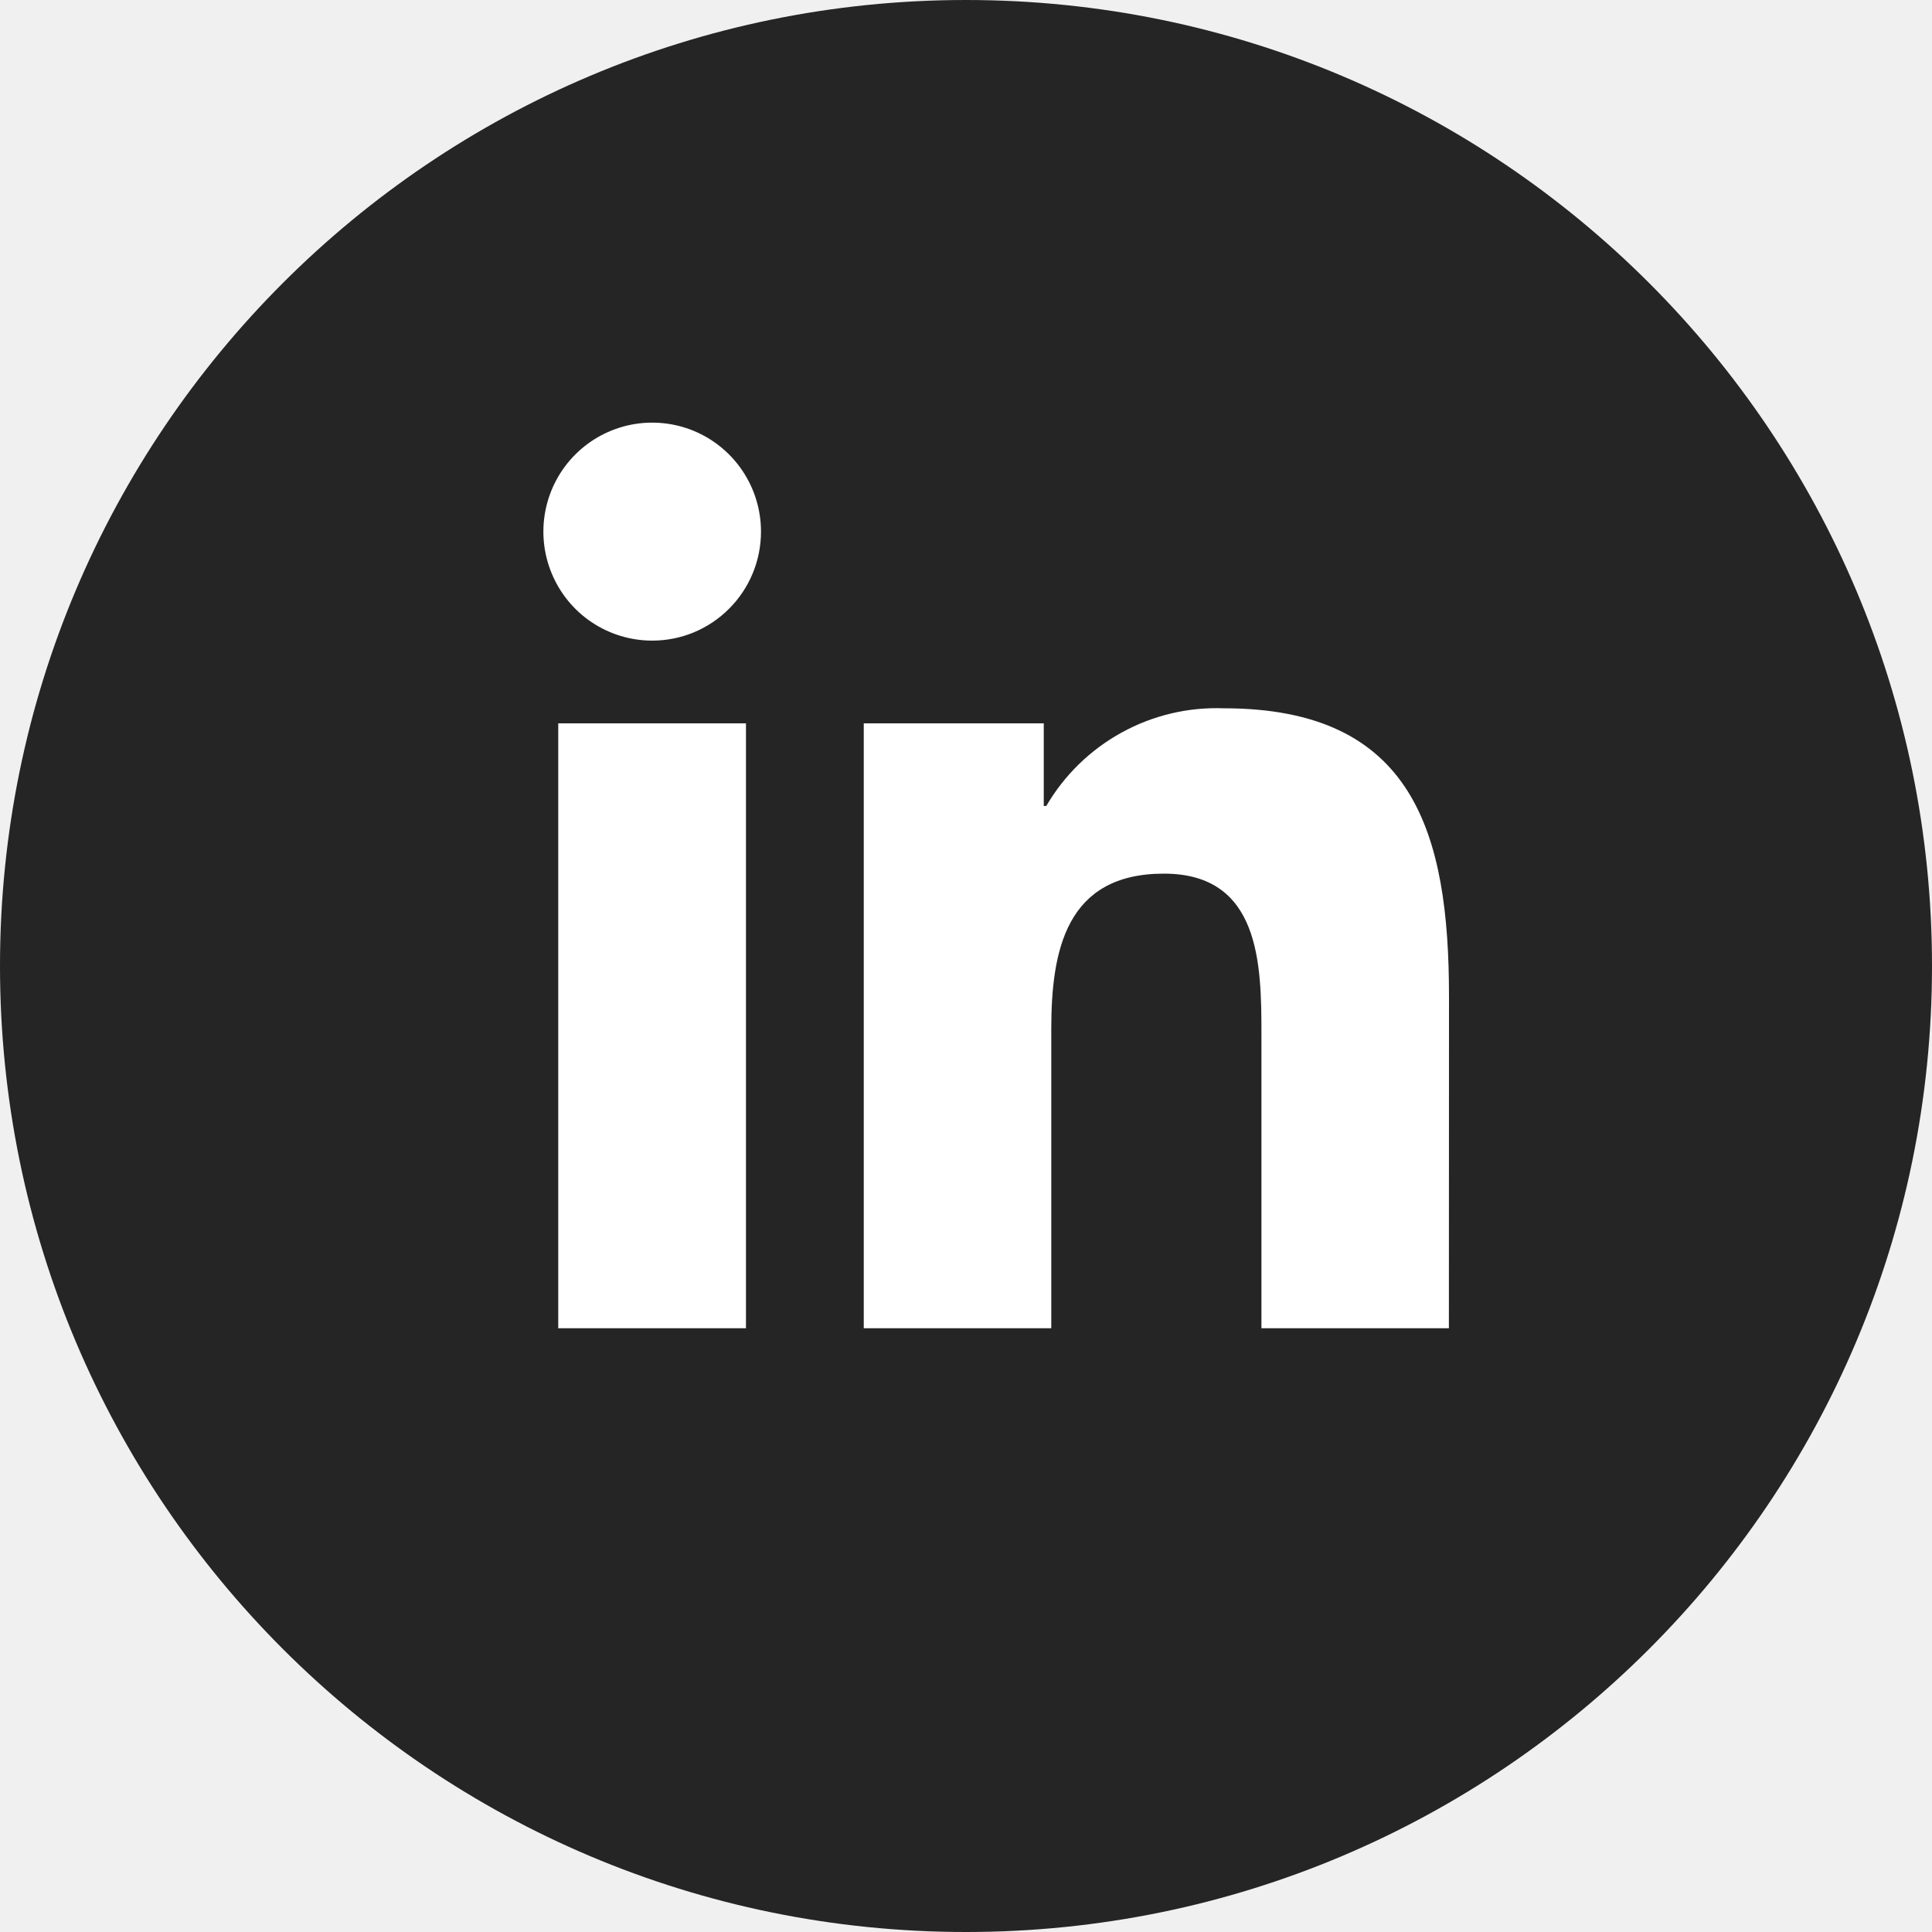
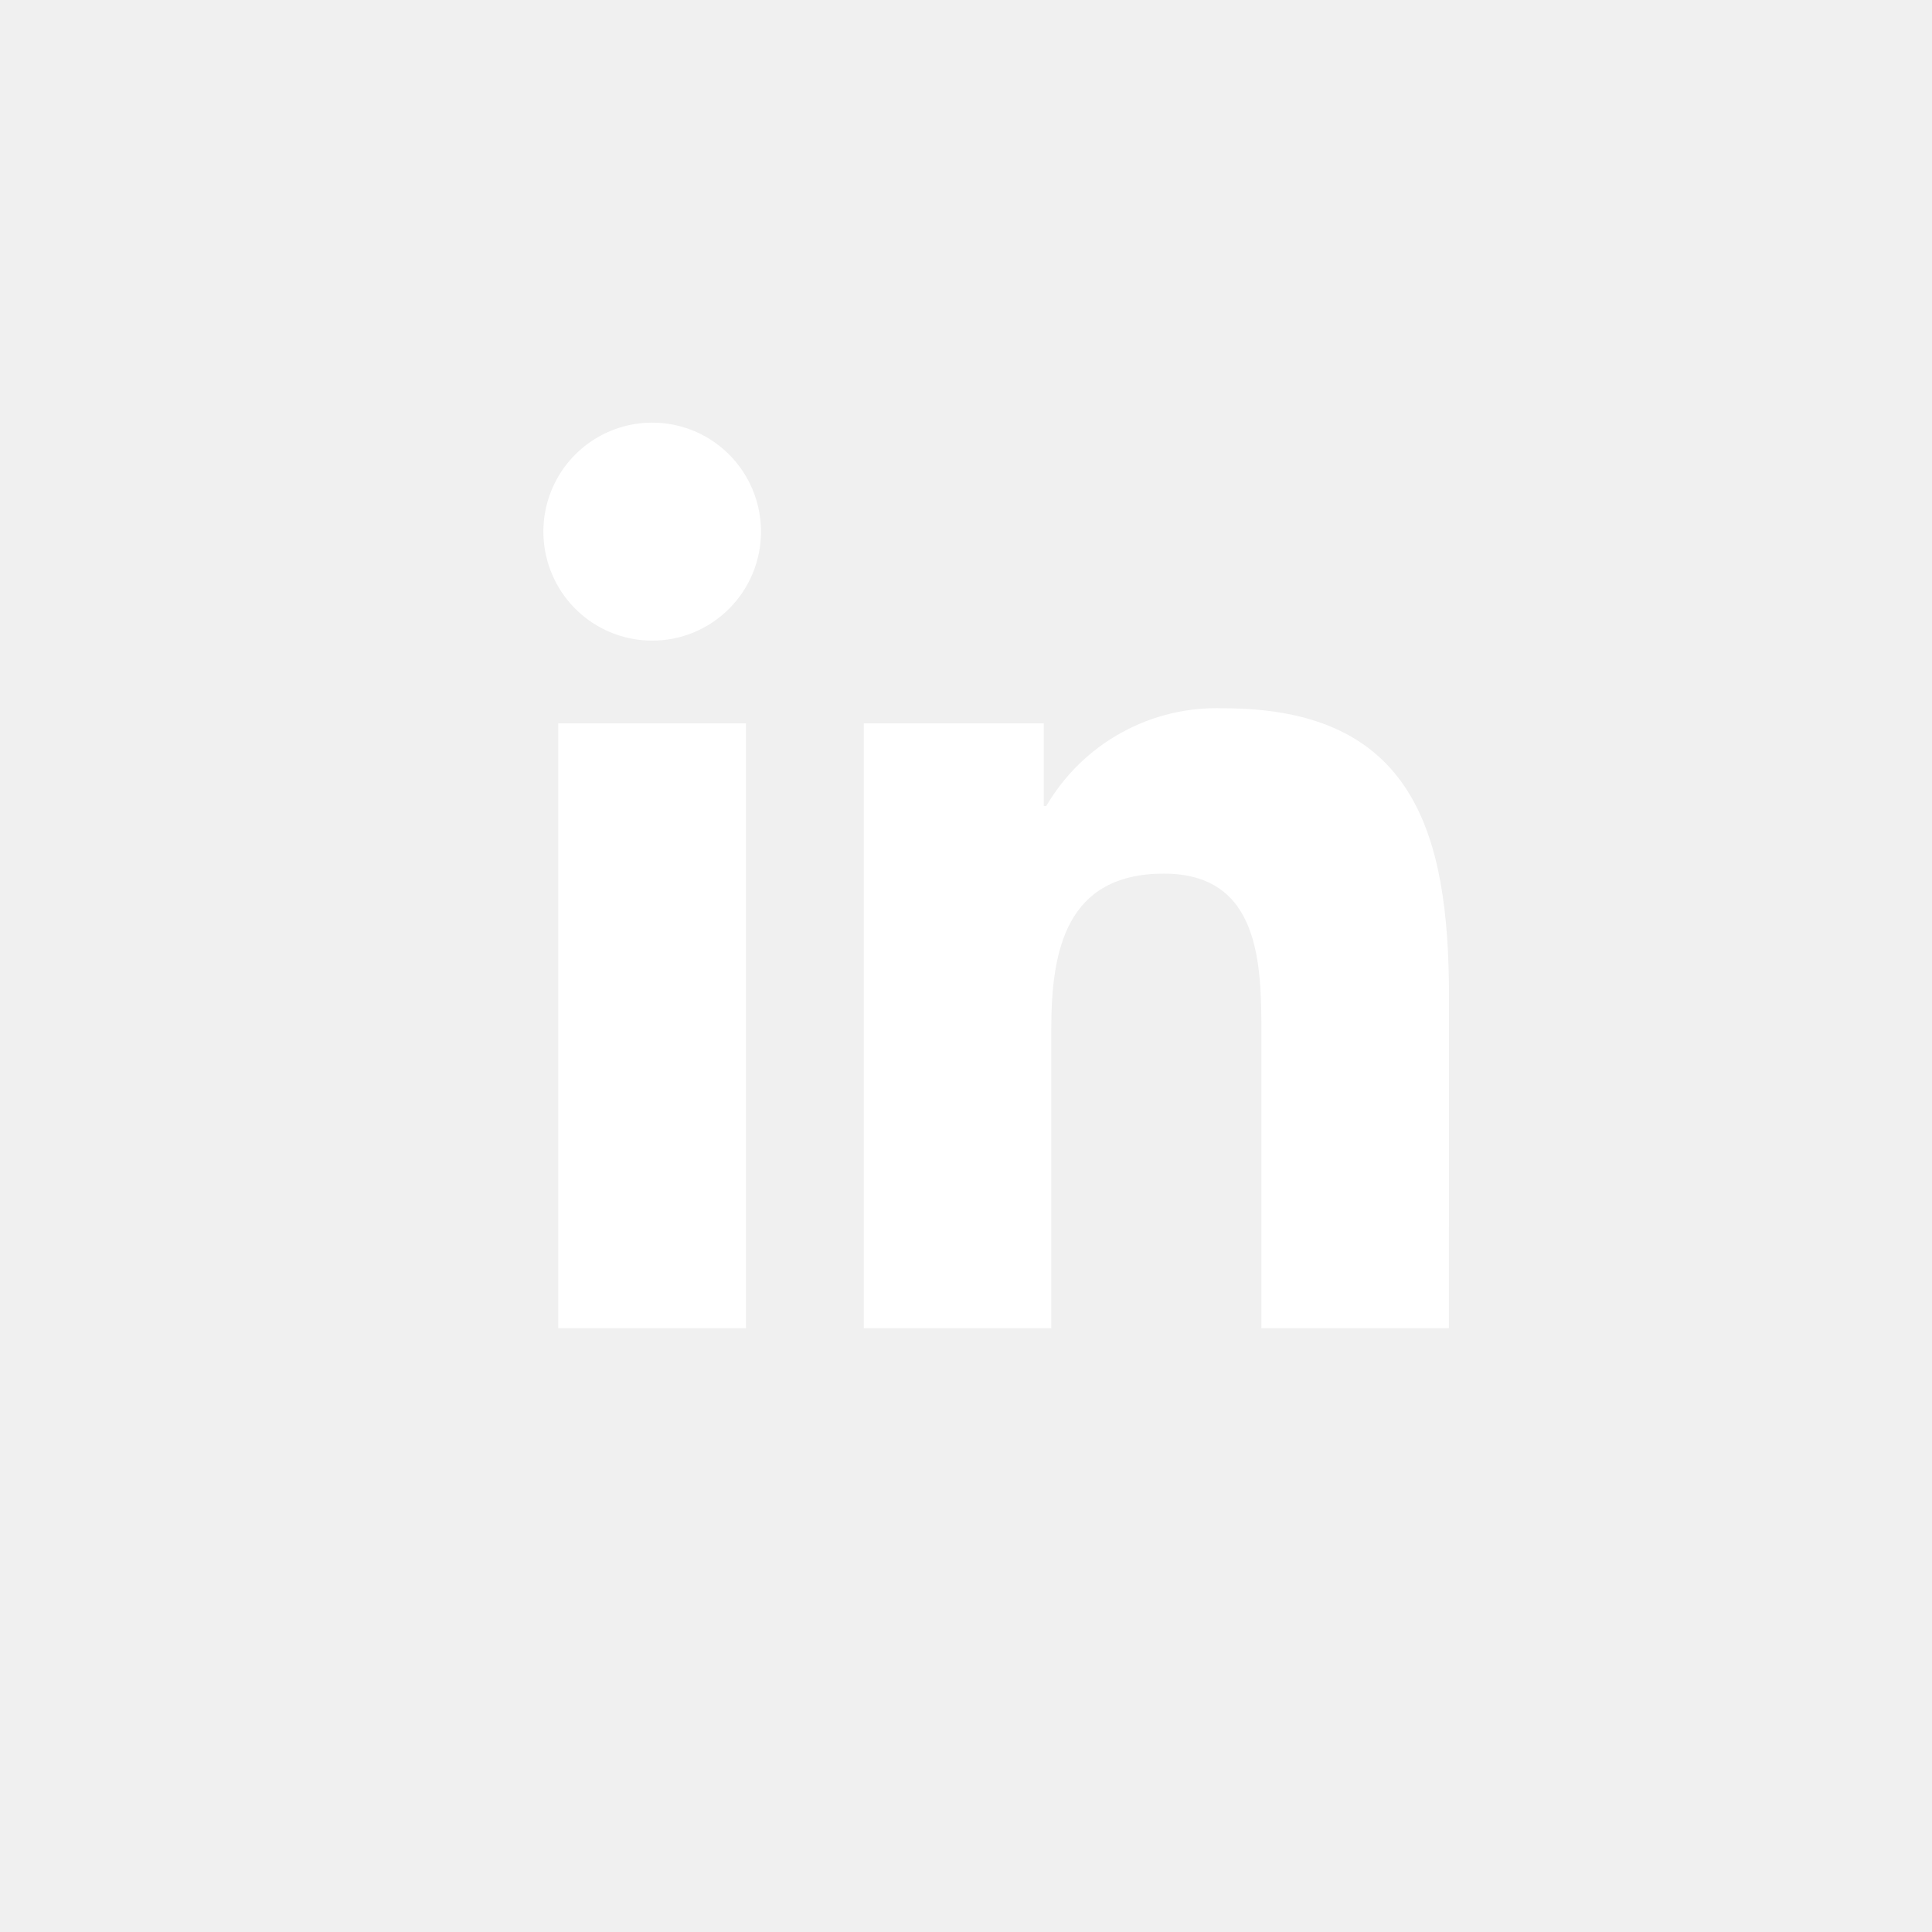
<svg xmlns="http://www.w3.org/2000/svg" width="36" height="36" viewBox="0 0 36 36" fill="none">
-   <path d="M18 36C27.941 36 36 27.941 36 18C36 8.059 27.941 0 18 0C8.059 0 0 8.059 0 18C0 27.941 8.059 36 18 36Z" fill="#252525" />
-   <path d="M26.998 24.75H23.505V19.269C23.505 17.962 23.481 16.279 21.687 16.279C19.868 16.279 19.589 17.703 19.589 19.174V24.75H16.095V13.478H19.449V15.018H19.496C19.832 14.443 20.317 13.97 20.9 13.65C21.483 13.329 22.141 13.173 22.806 13.198C26.347 13.198 27 15.531 27 18.567L26.998 24.75ZM12.153 11.937C11.752 11.937 11.36 11.818 11.026 11.595C10.693 11.372 10.433 11.055 10.28 10.684C10.126 10.313 10.086 9.904 10.164 9.51C10.242 9.116 10.435 8.754 10.719 8.47C11.002 8.186 11.363 7.993 11.757 7.914C12.15 7.836 12.558 7.876 12.928 8.029C13.299 8.183 13.615 8.443 13.838 8.777C14.061 9.111 14.18 9.504 14.18 9.906C14.18 10.172 14.128 10.437 14.026 10.683C13.924 10.93 13.775 11.153 13.586 11.342C13.398 11.531 13.175 11.68 12.929 11.783C12.683 11.885 12.419 11.937 12.153 11.937ZM13.9 24.75H10.402V13.478H13.9V24.75Z" fill="white" />
+   <path d="M26.998 24.75H23.505V19.269C23.505 17.962 23.481 16.279 21.687 16.279C19.868 16.279 19.589 17.703 19.589 19.174V24.75H16.095V13.478H19.449V15.018H19.496C19.832 14.444 20.317 13.97 20.9 13.65C21.483 13.329 22.141 13.173 22.806 13.198C26.347 13.198 27 15.531 27 18.567L26.998 24.75ZM12.153 11.937C11.752 11.937 11.36 11.818 11.026 11.595C10.693 11.372 10.433 11.055 10.28 10.684C10.126 10.313 10.086 9.904 10.164 9.51C10.242 9.116 10.435 8.754 10.719 8.47C11.002 8.186 11.363 7.993 11.757 7.914C12.15 7.836 12.558 7.876 12.928 8.029C13.299 8.183 13.615 8.443 13.838 8.777C14.061 9.111 14.18 9.504 14.18 9.906C14.18 10.172 14.128 10.437 14.026 10.683C13.924 10.93 13.775 11.153 13.586 11.342C13.398 11.531 13.175 11.68 12.929 11.783C12.683 11.885 12.419 11.937 12.153 11.937ZM13.9 24.75H10.402V13.478H13.9V24.75Z" fill="white" />
</svg>
